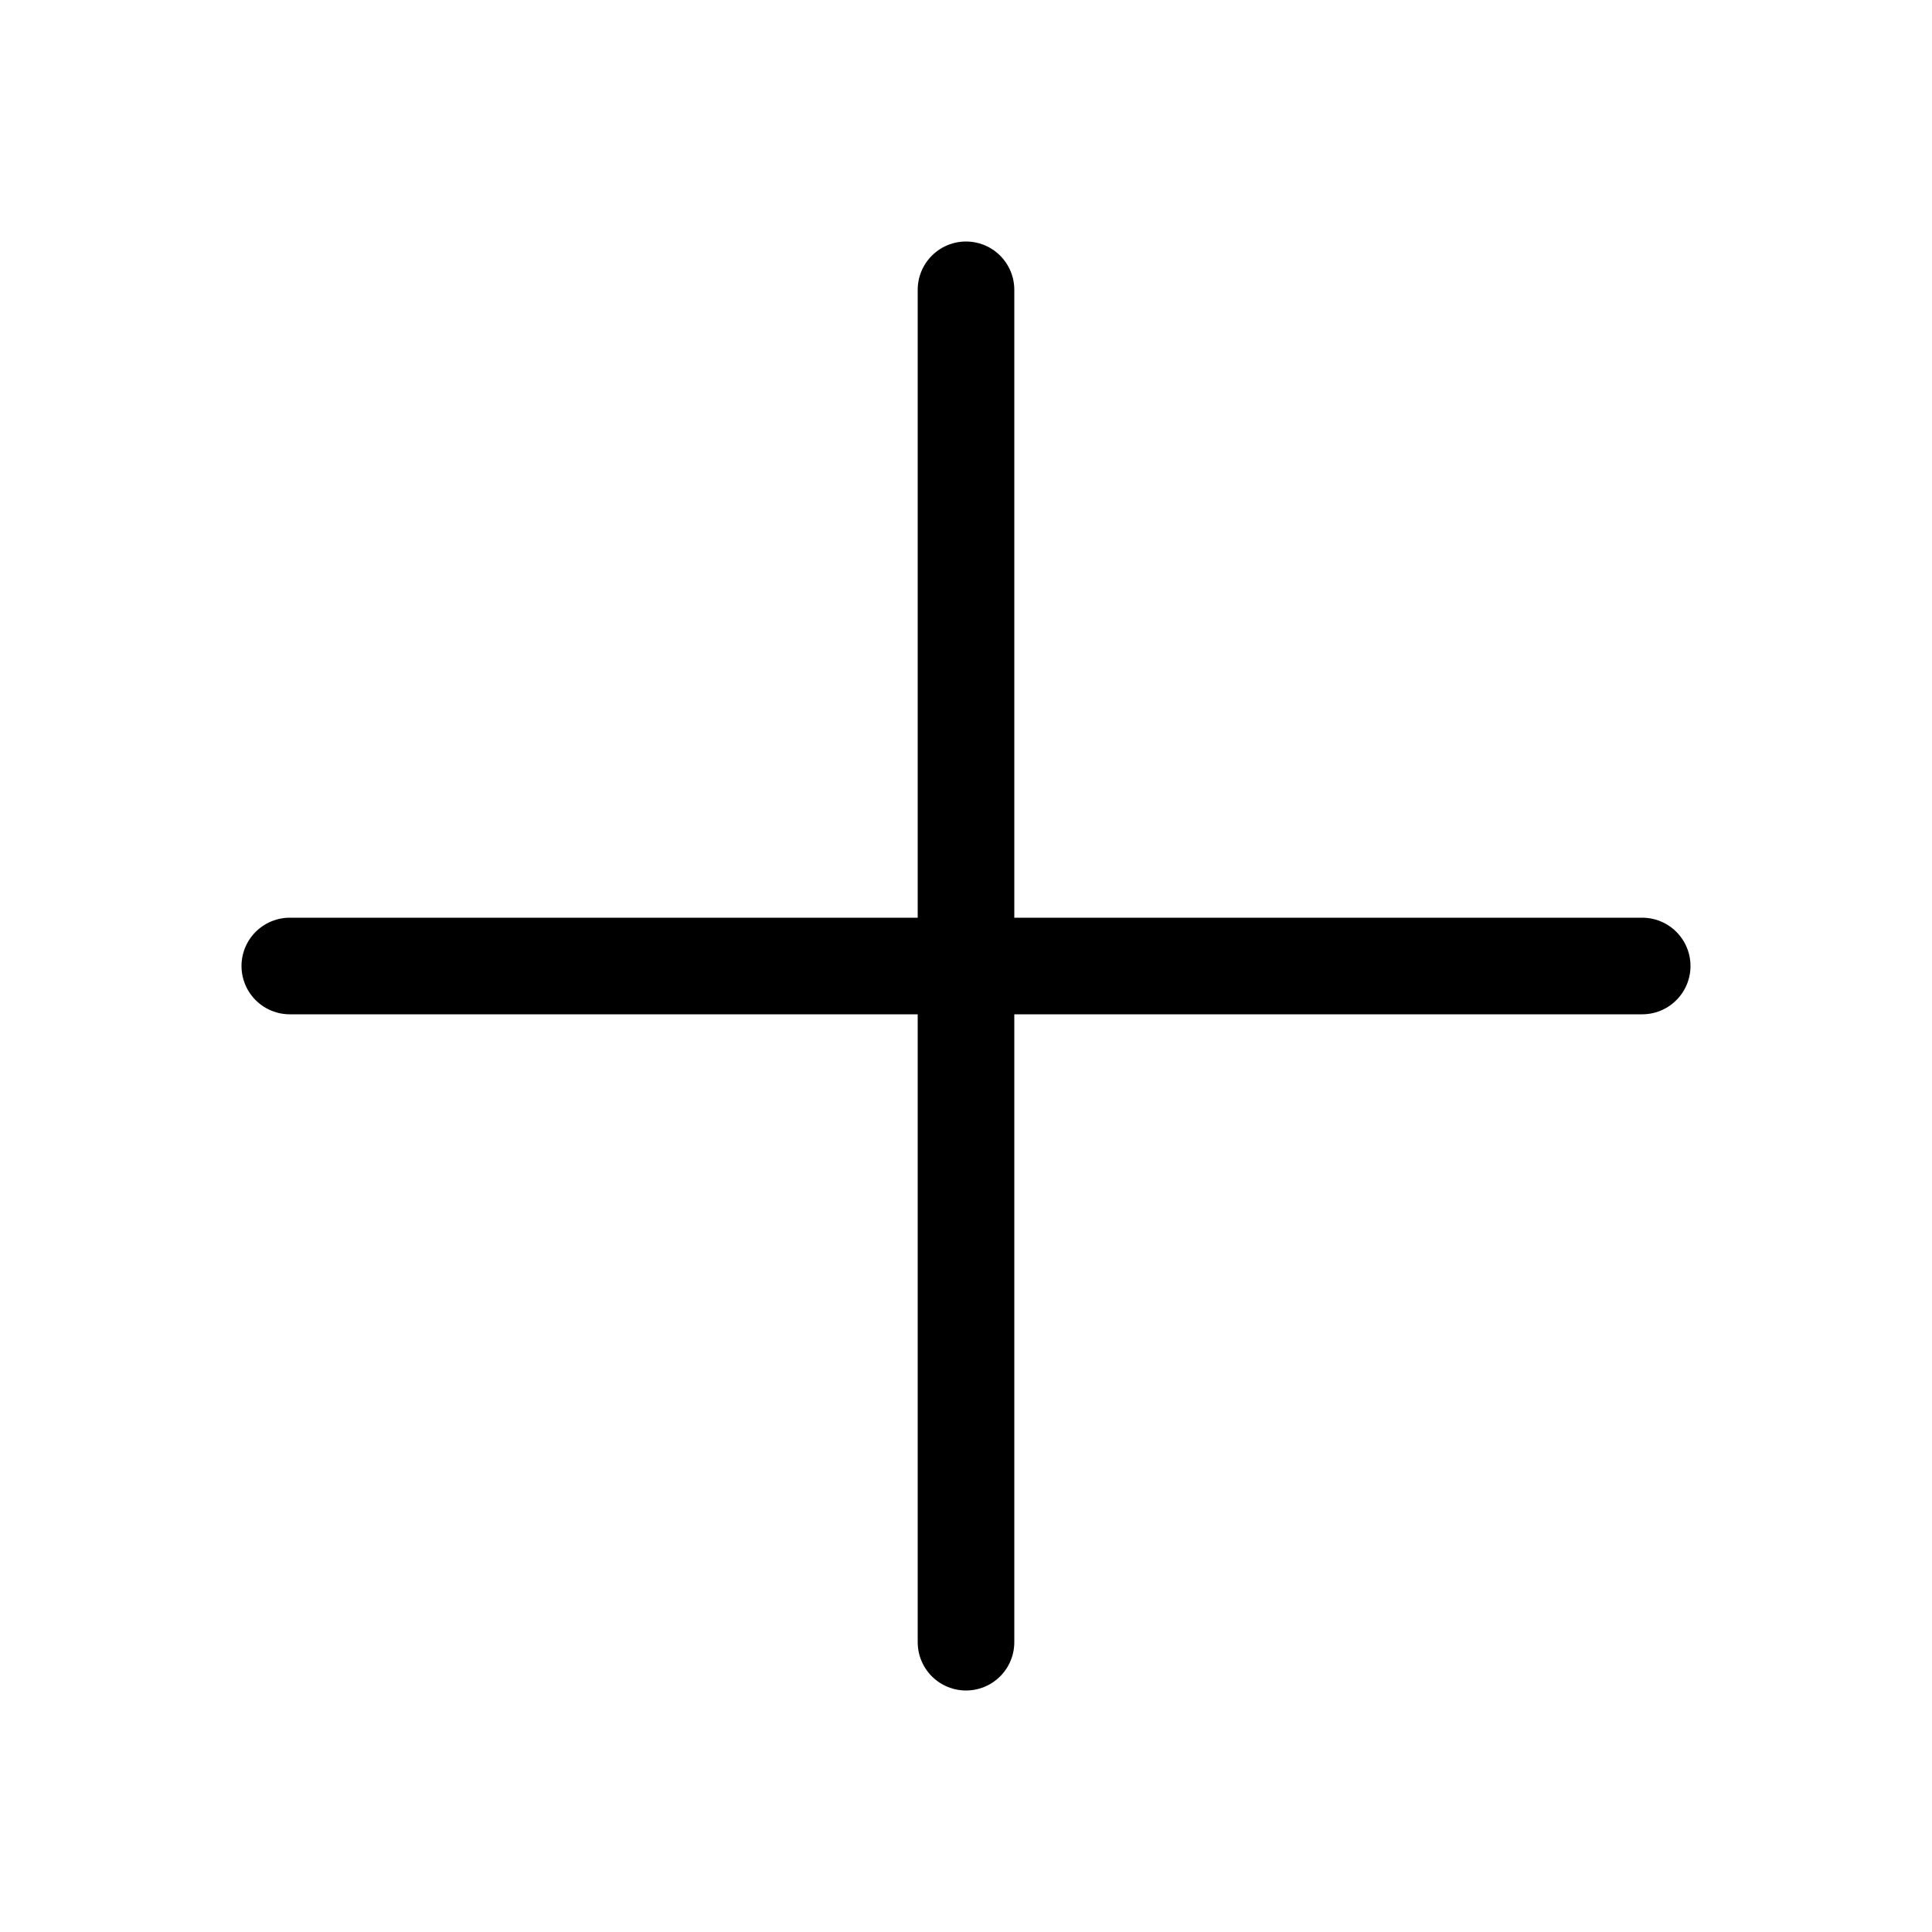
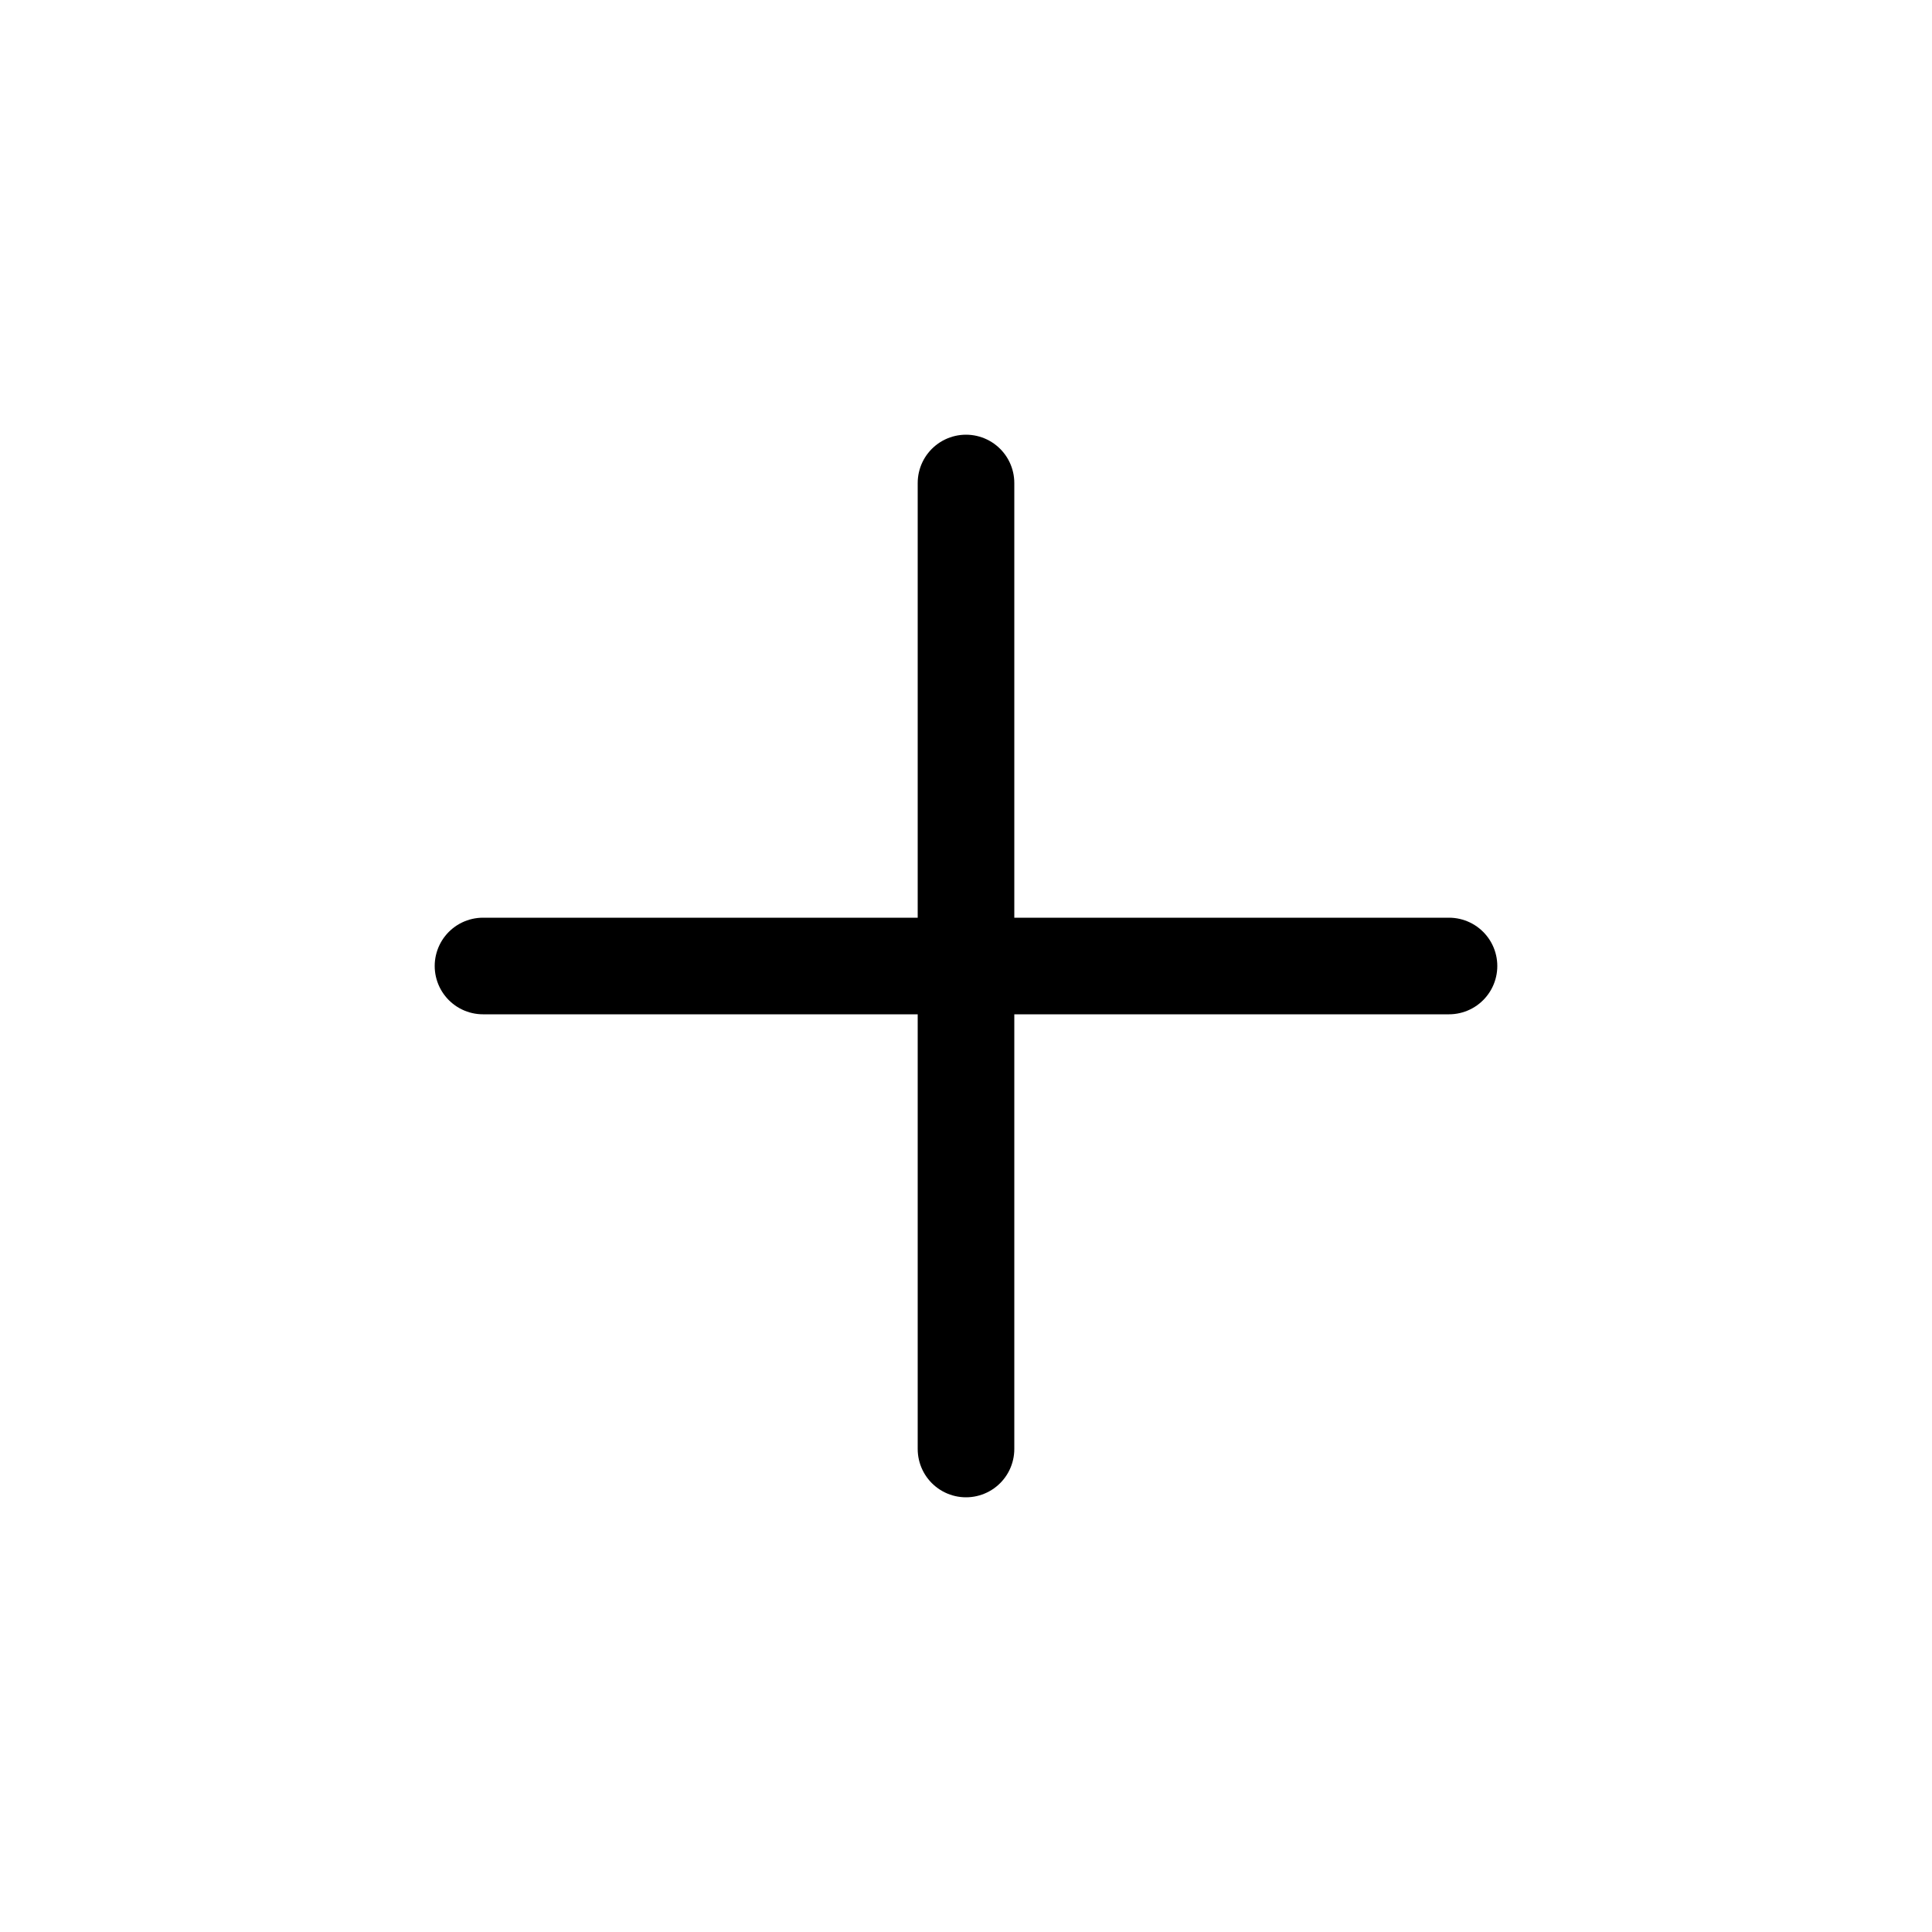
<svg xmlns="http://www.w3.org/2000/svg" width="20" height="20" viewBox="0 0 20 20" fill="none">
-   <path d="M10 3V17M3 10H17" stroke="currentColor" stroke-linecap="round" stroke-linejoin="round" />
+   <path d="M10 5V15M5 10H15" stroke="currentColor" stroke-linecap="round" stroke-linejoin="round" />
</svg>
